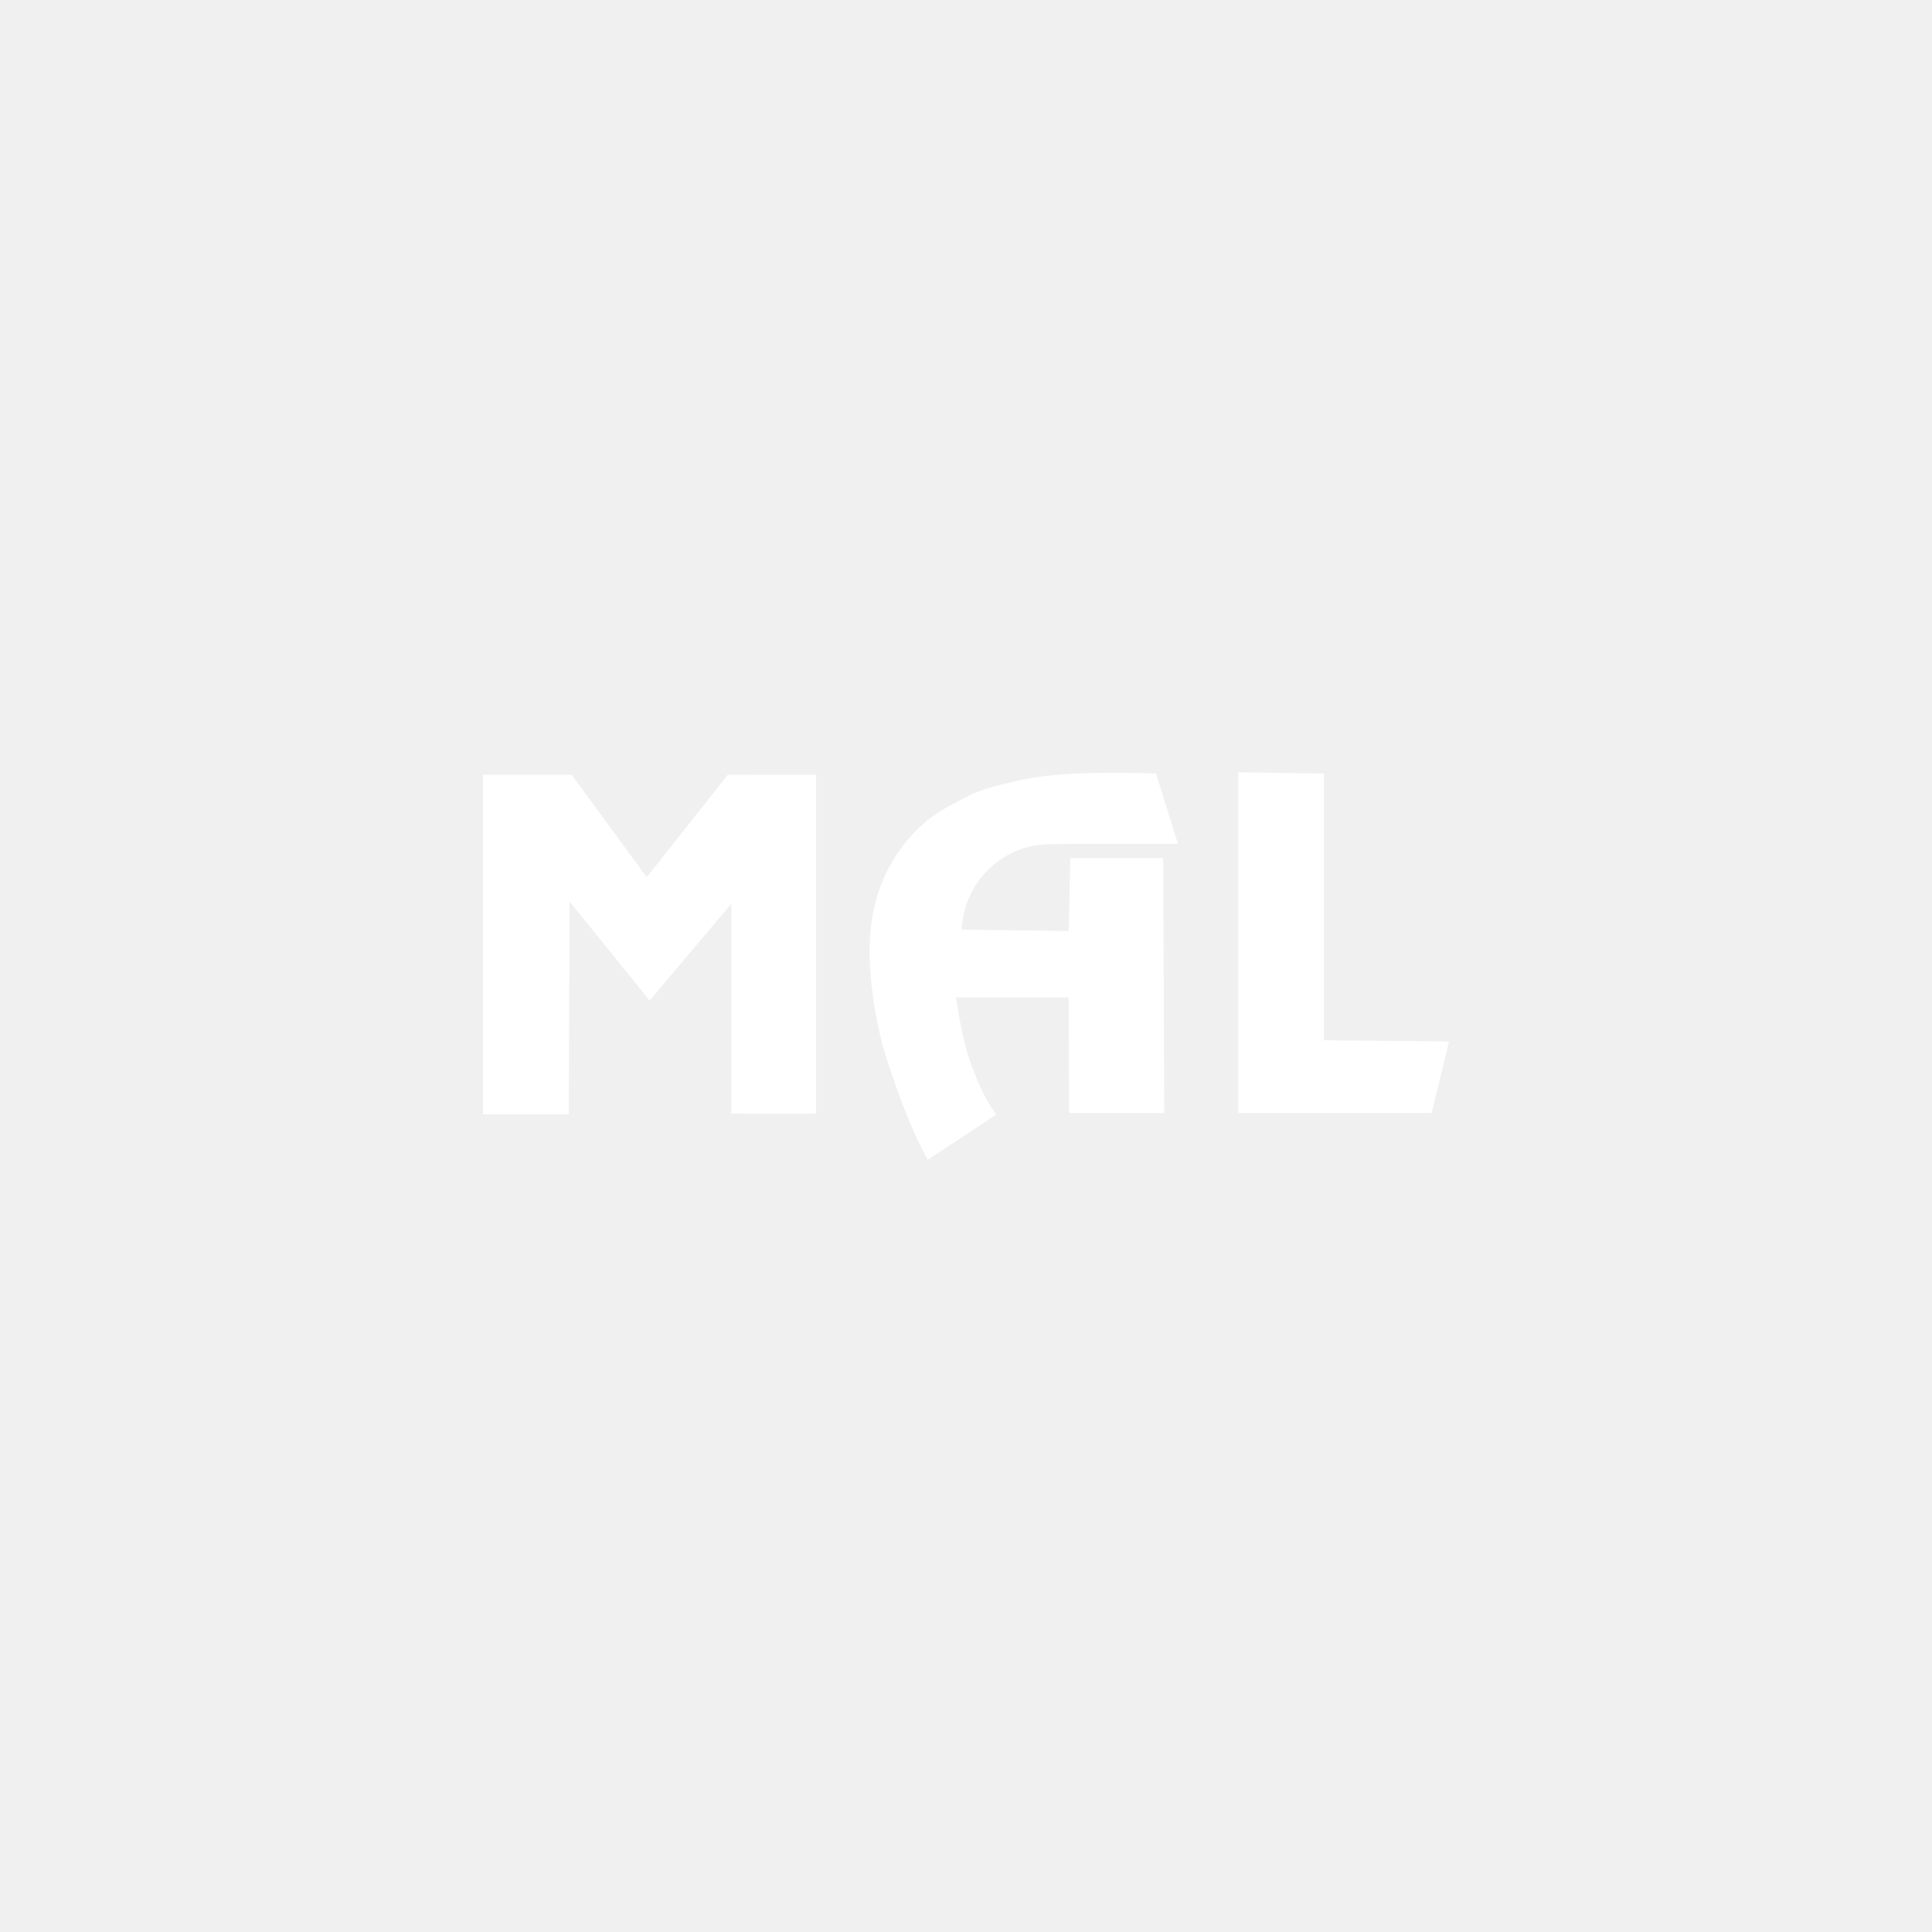
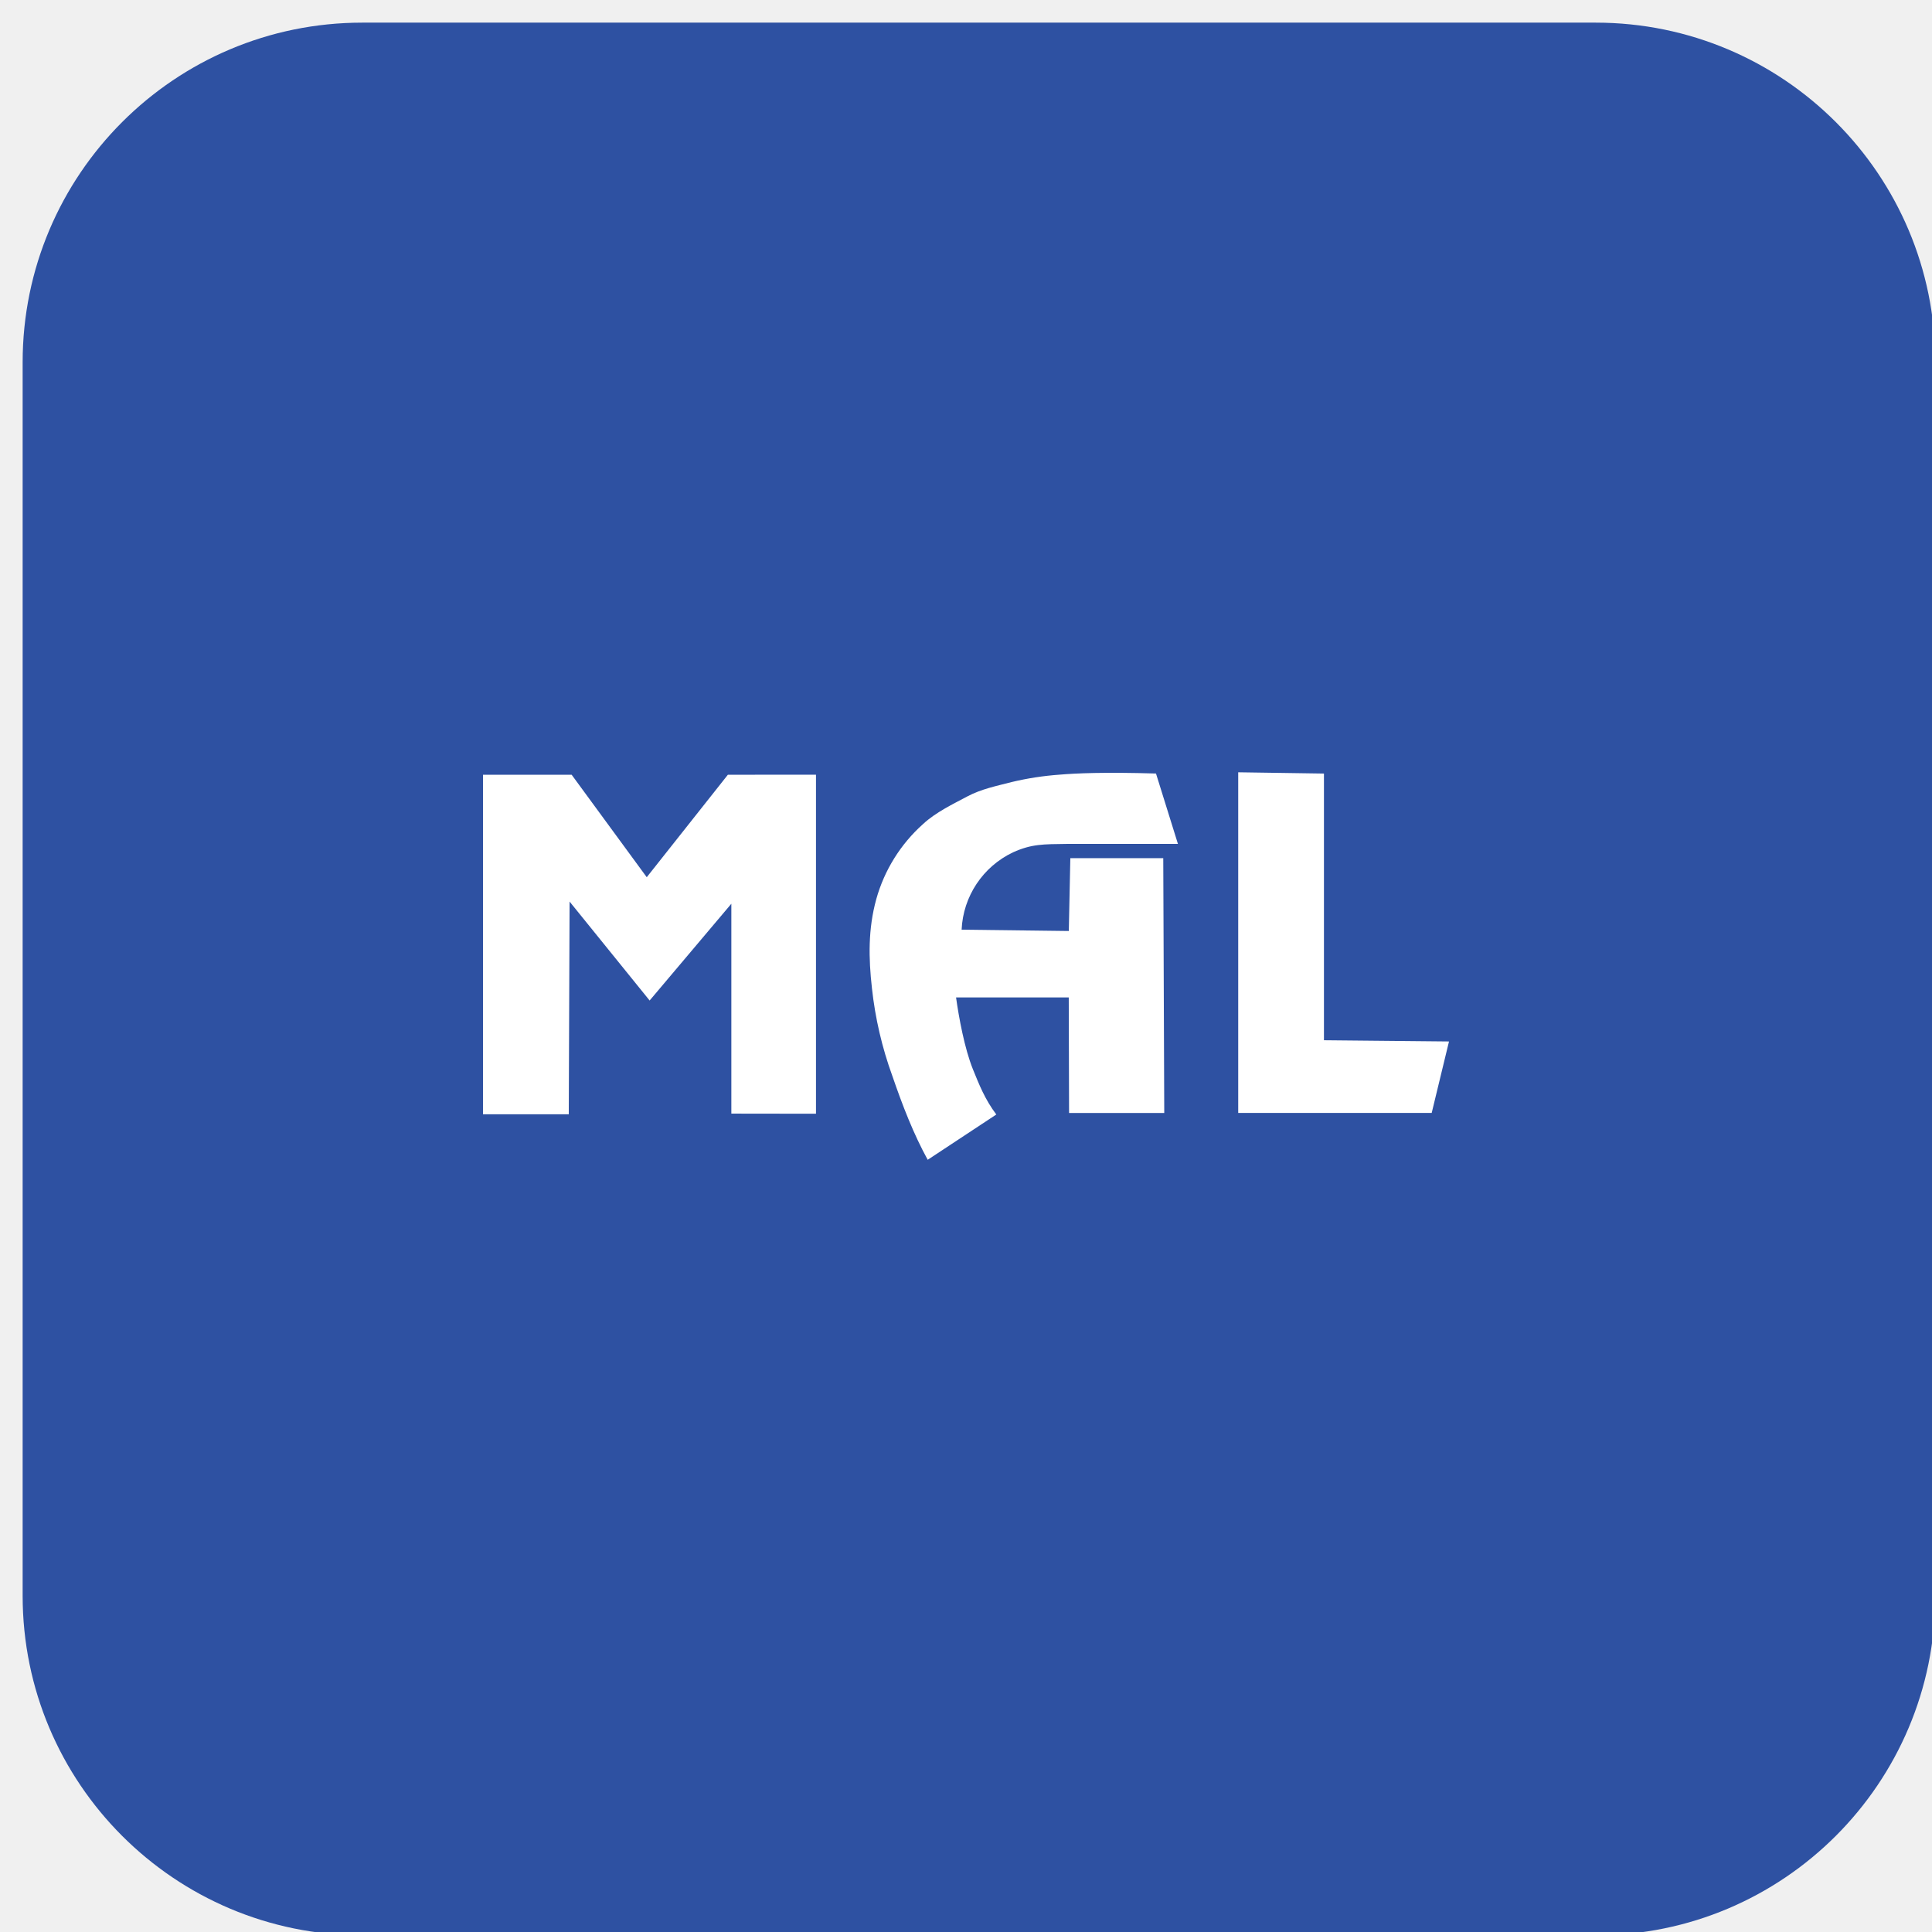
<svg xmlns="http://www.w3.org/2000/svg" viewBox="0 0 1024 1024">
-   <rect x="12" y="12" rx="180" ry="180" style="fill:#2e51a2" />
+   <rect x="12" y="12" rx="180" ry="180" height="99%" width="99%" style="fill:#2e51a2" />
  <path d="M432.49 410.61V590.3l-44.86-.06V479l-43.31 51.29-42.43-52.44-.43 112.75H256V410.65h47l39.79 54.29 43-54.31zm184.06 44.14.53 135.15h-50.45l-.17-61.25h-59.73c1.49 10.65 4.48 27 8.9 38 3.31 8.13 6.36 16 12.44 24.06l-36.37 24c-7.45-13.57-13.27-28.52-18.73-44.42a198.31 198.31 0 0 1-10.82-46.49c-1.81-16-2.07-31.38 2.28-47.19a83.37 83.37 0 0 1 24.77-39.81c6.68-6.25 16-10.67 23.47-14.66s15.85-5.63 23.62-7.66a158 158 0 0 1 25.41-3.9c8.49-.73 23.62-1.41 51-.6l11.63 37.31h-58.78c-12.65.17-18.73 0-28.61 4.46a47.7 47.7 0 0 0-27.26 41l56.81.7.81-38.61h49.26zM701.72 410v141.35L768 552l-9.17 37.87H656.28V409.33z" style="fill:#fff" />
</svg>
